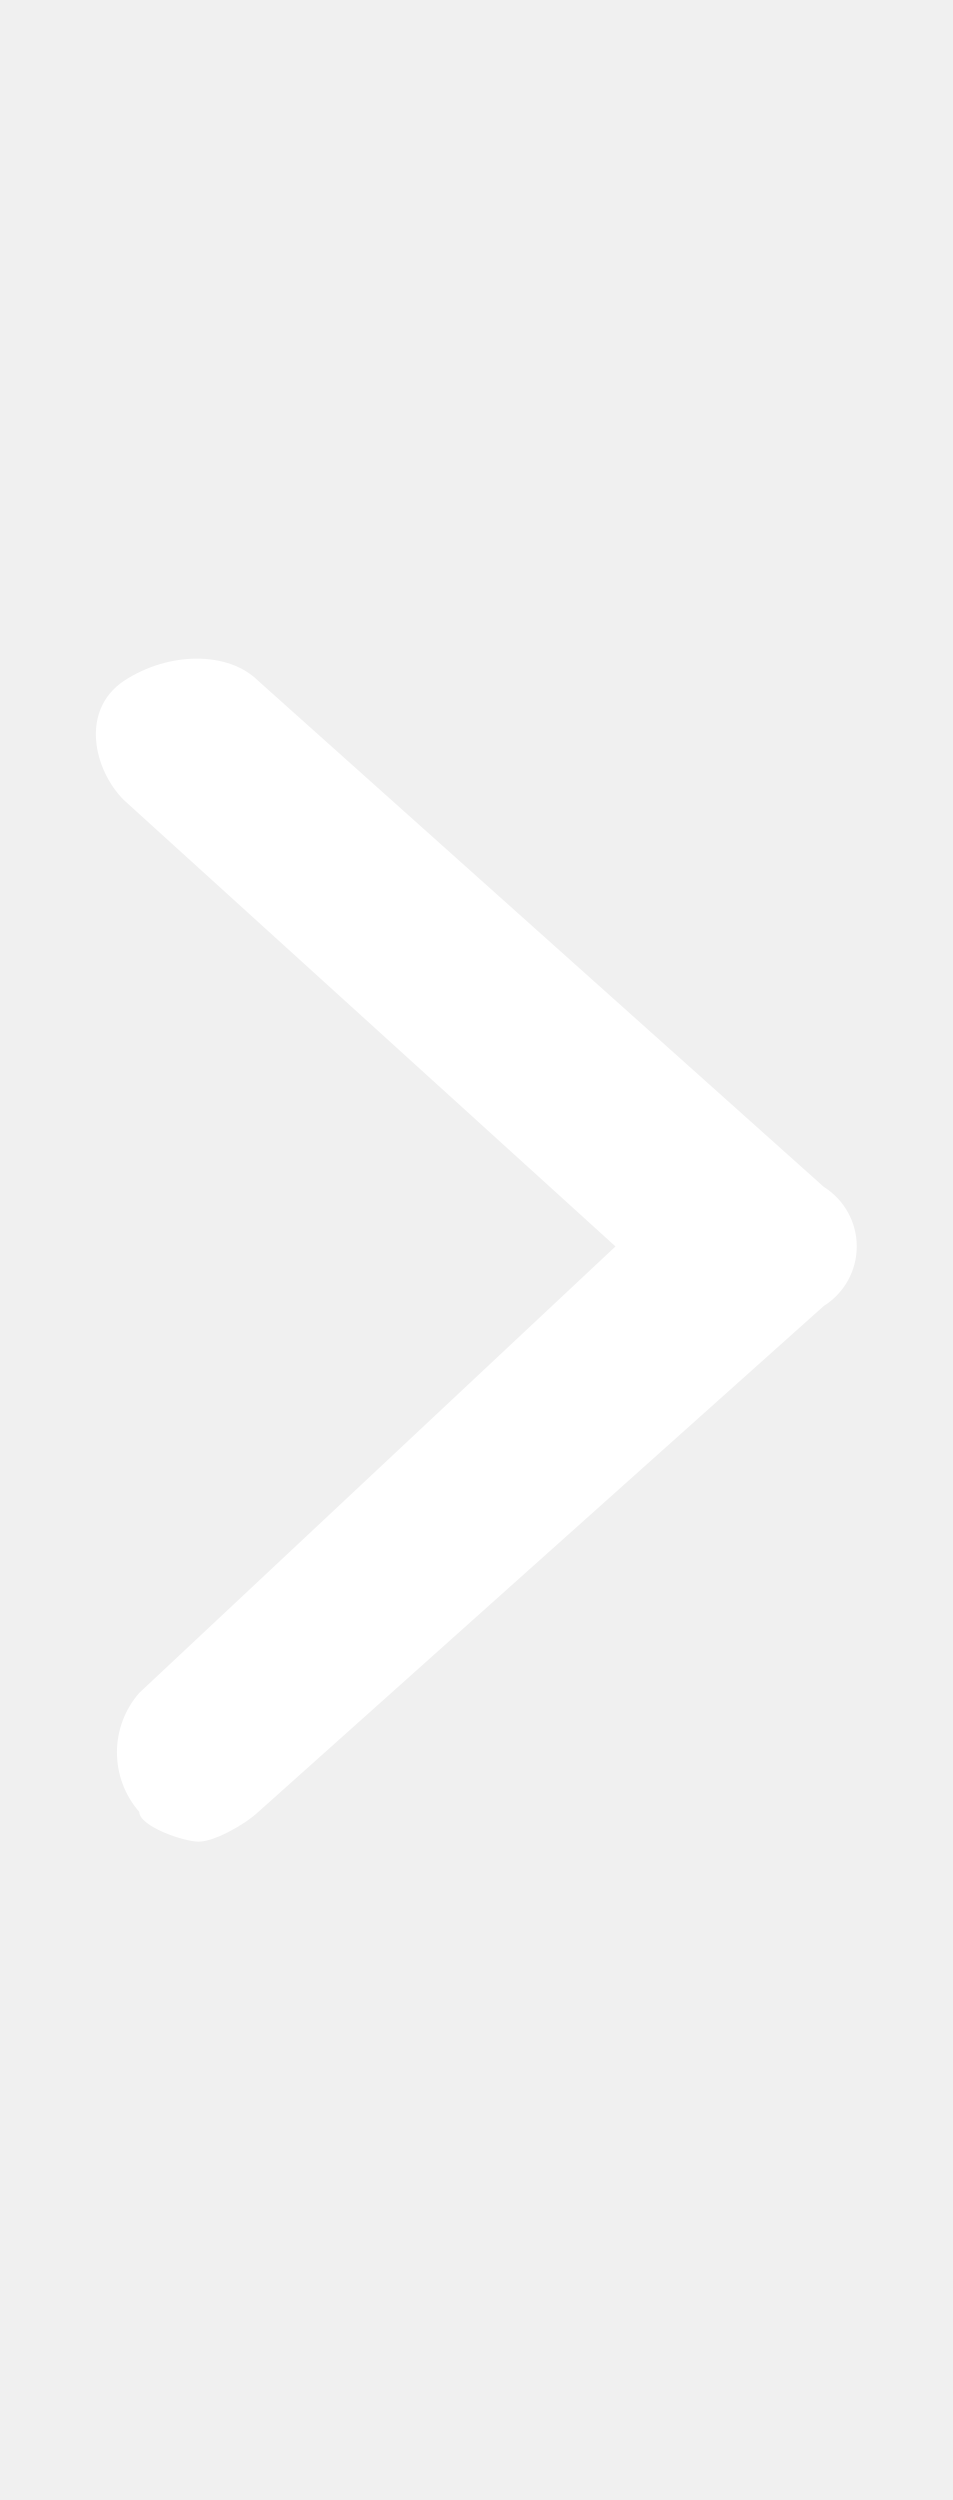
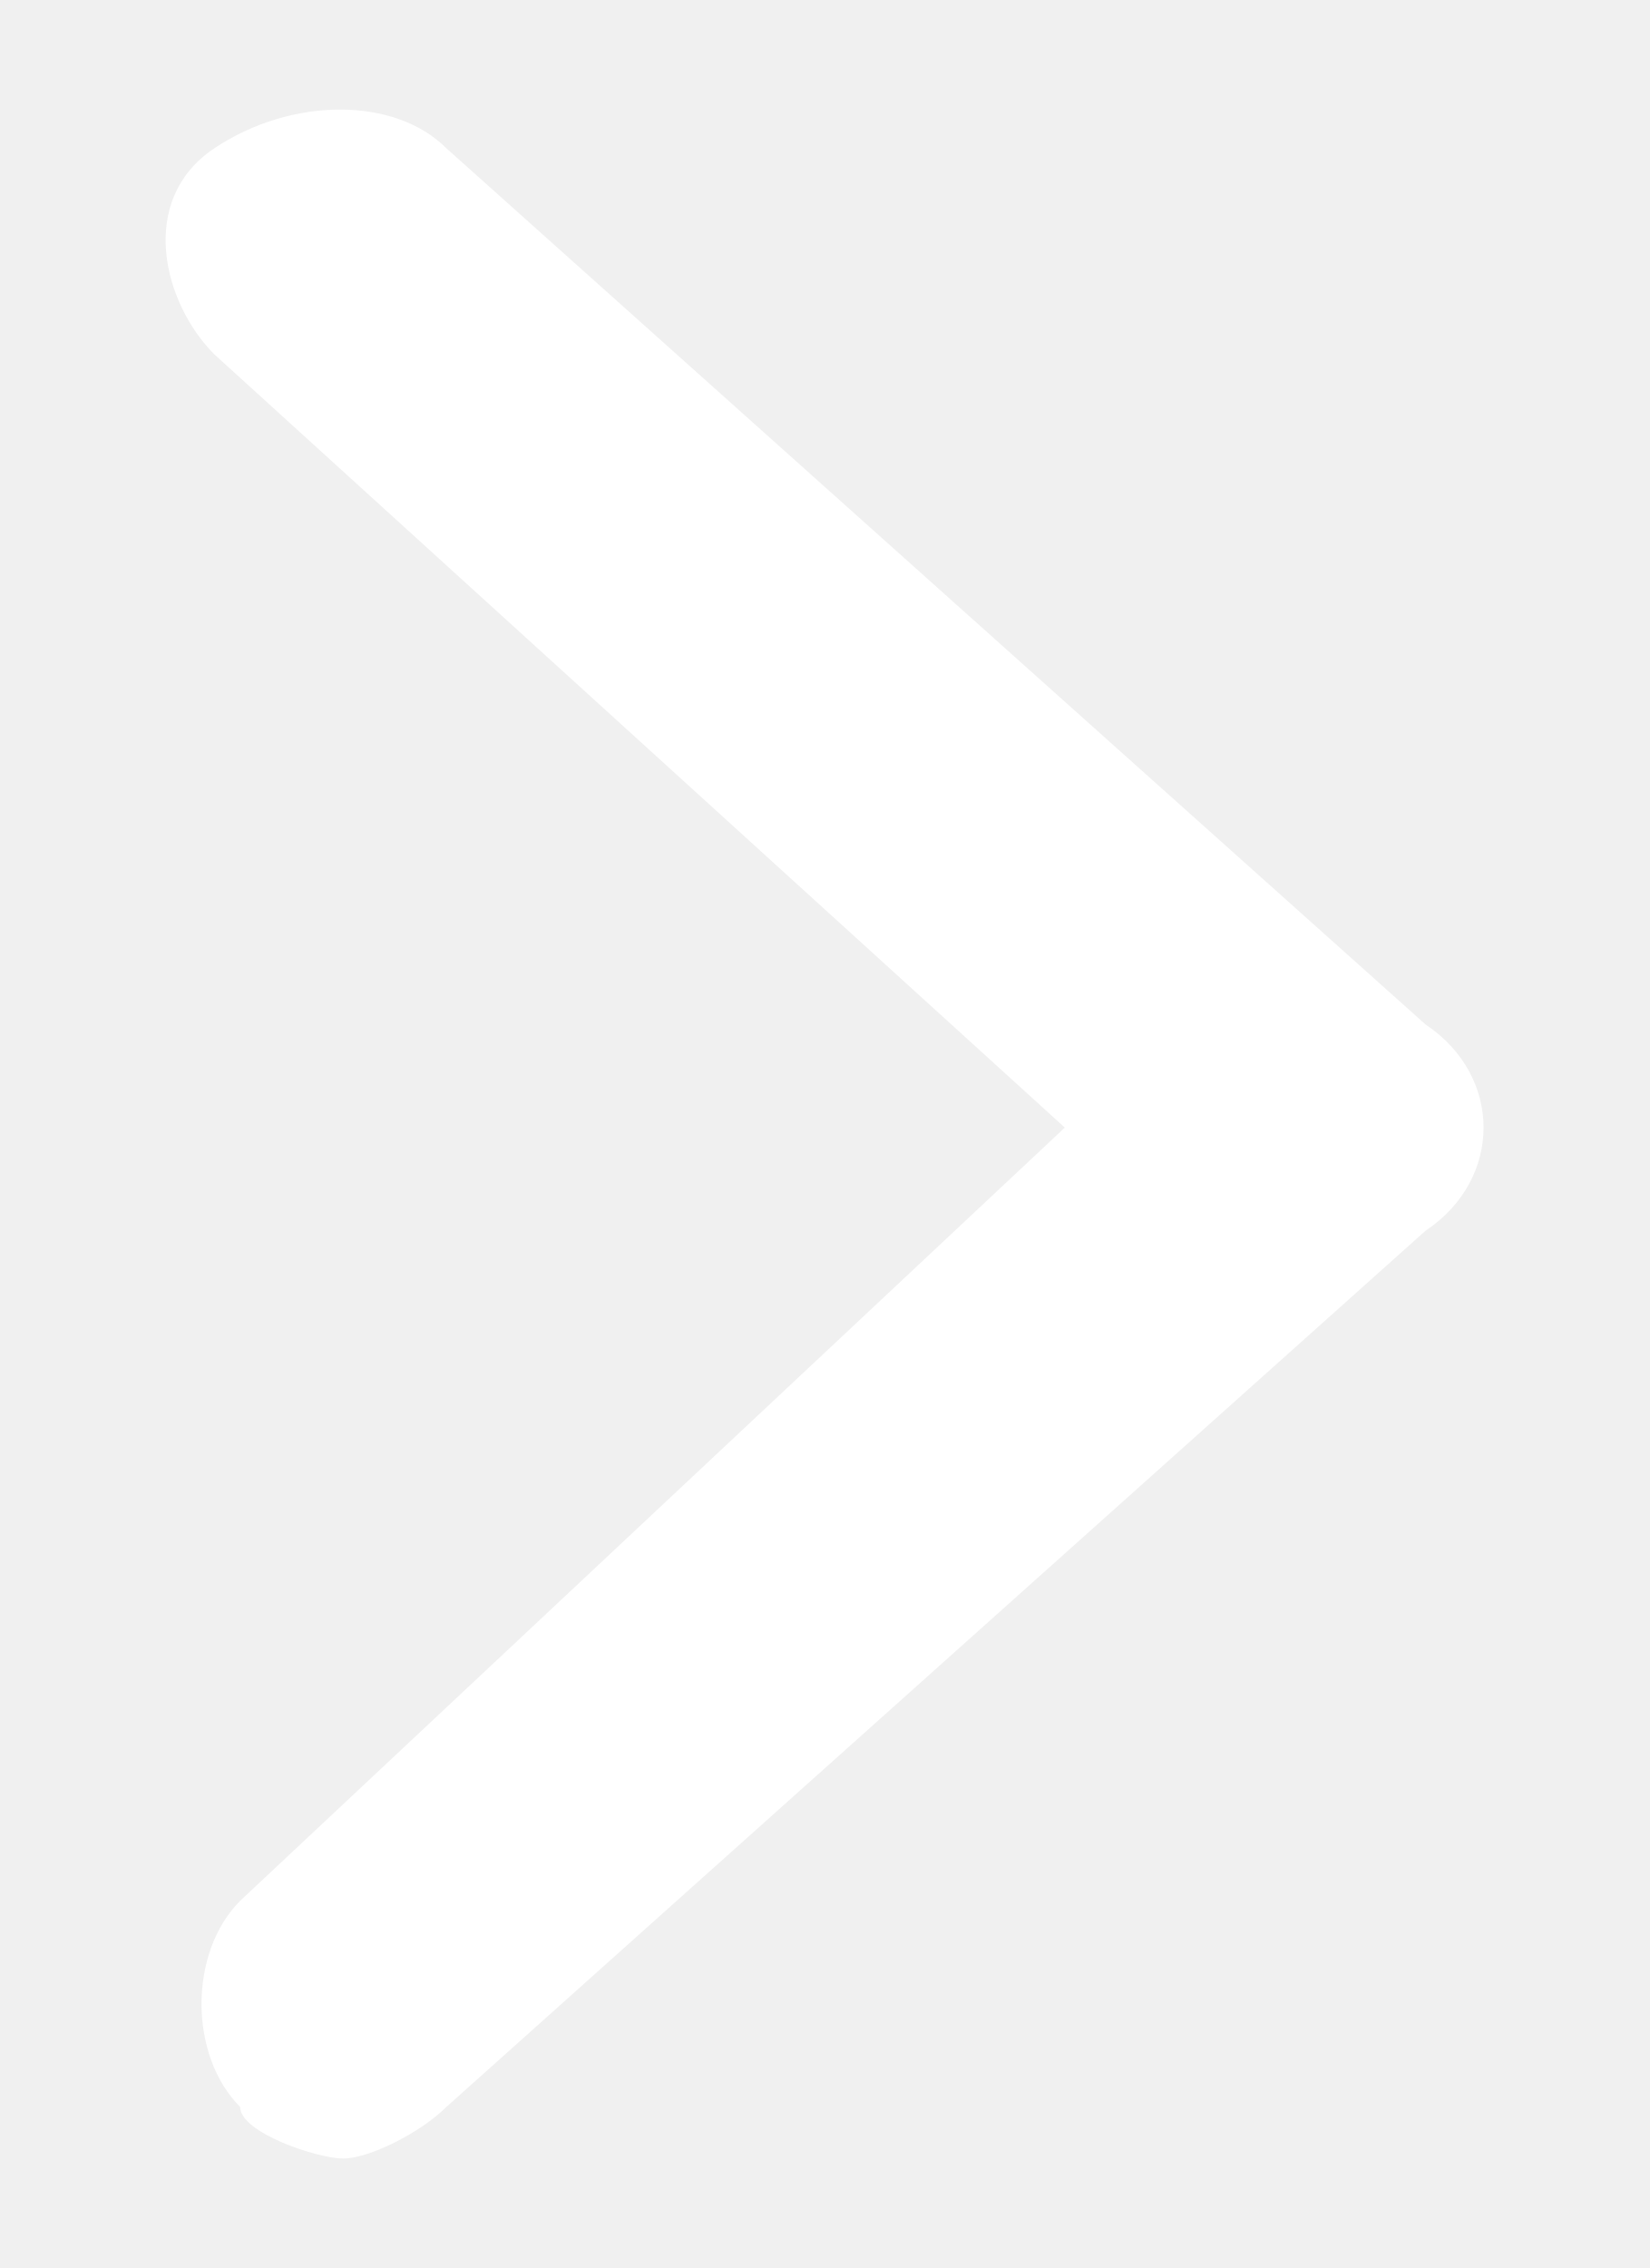
- <svg xmlns="http://www.w3.org/2000/svg" width="8" height="21" fill="none">
-   <path fill="#fff" d="M6.92 9.97 2.17 5.72c-.25-.25-.75-.25-1.13 0-.37.25-.25.75 0 1l4.13 3.75-4 3.75a.76.76 0 0 0 0 1c0 .12.37.25.5.25.12 0 .37-.13.5-.25l4.75-4.25a.59.59 0 0 0 0-1Z" />
+ <svg xmlns="http://www.w3.org/2000/svg" width="8" height="11" viewBox="0 0 8 11" fill="none">
+   <path d="M6.915 4.969L2.165 0.719C1.915 0.469 1.415 0.469 1.04 0.719C0.665 0.969 0.79 1.469 1.04 1.719L5.165 5.469L1.165 9.219C0.915 9.469 0.915 9.969 1.165 10.219C1.165 10.344 1.54 10.469 1.665 10.469C1.79 10.469 2.04 10.344 2.165 10.219L6.915 5.969C7.29 5.719 7.29 5.219 6.915 4.969Z" fill="white" />
</svg>
